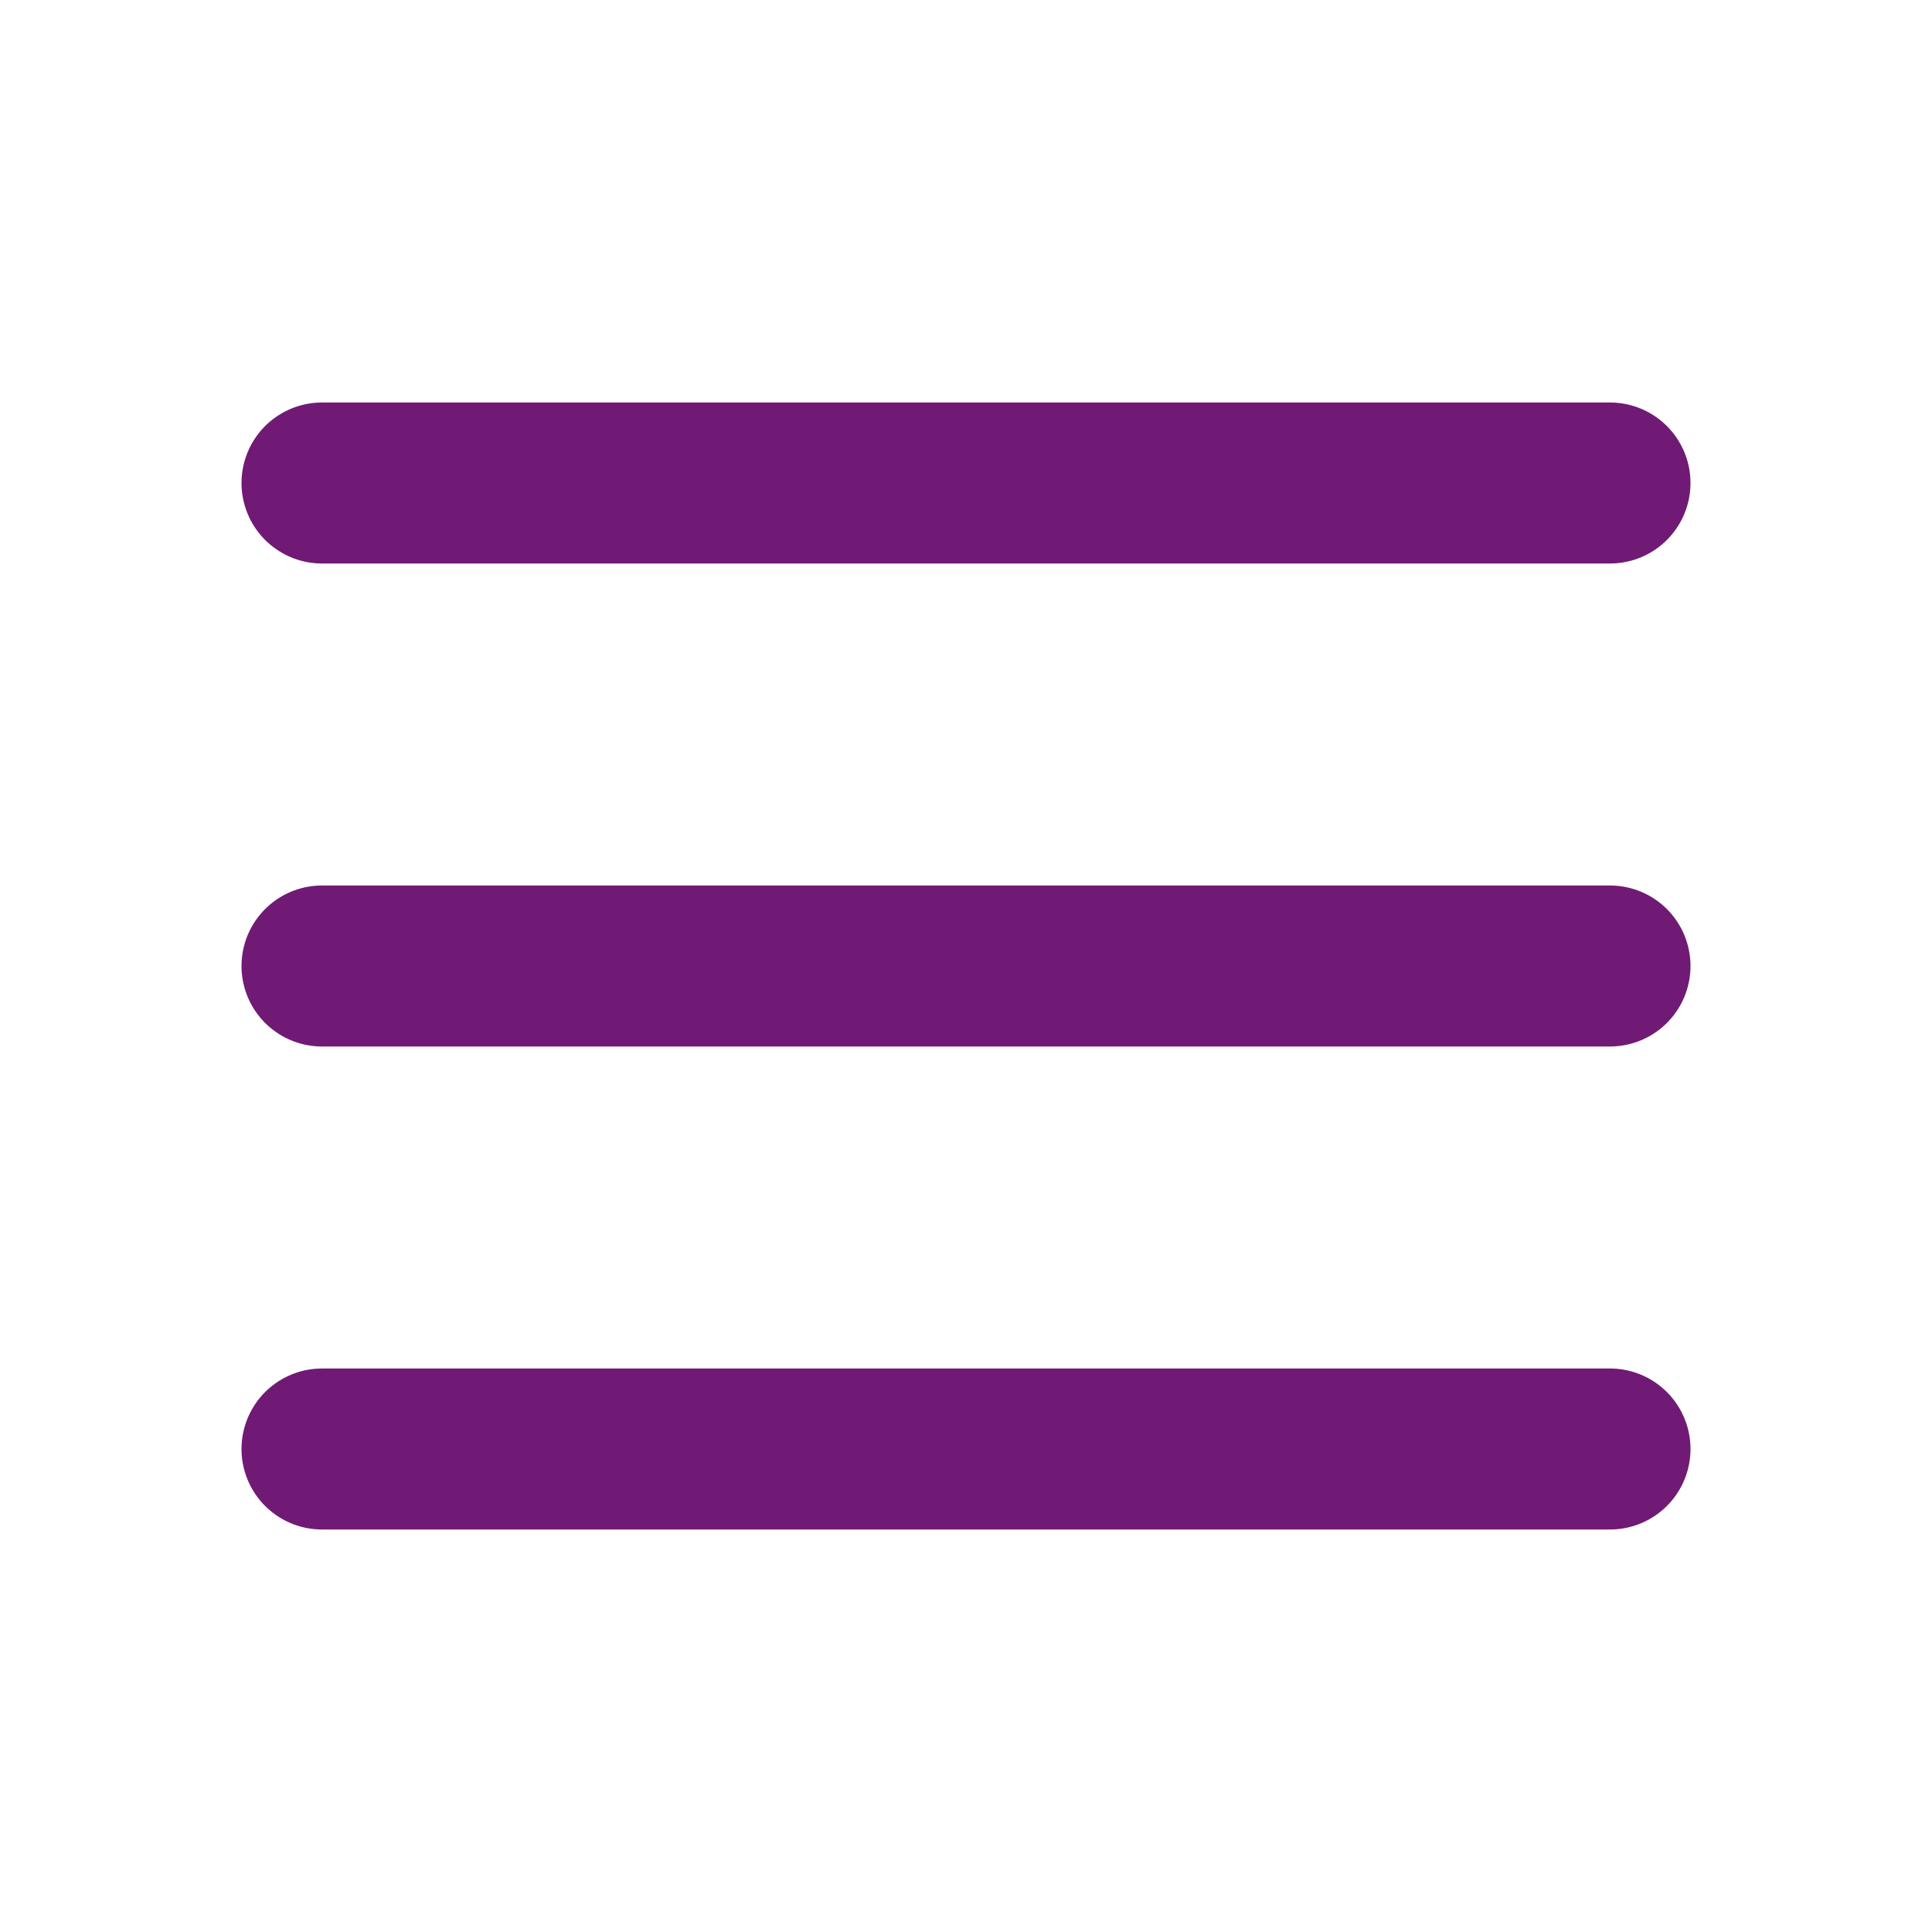
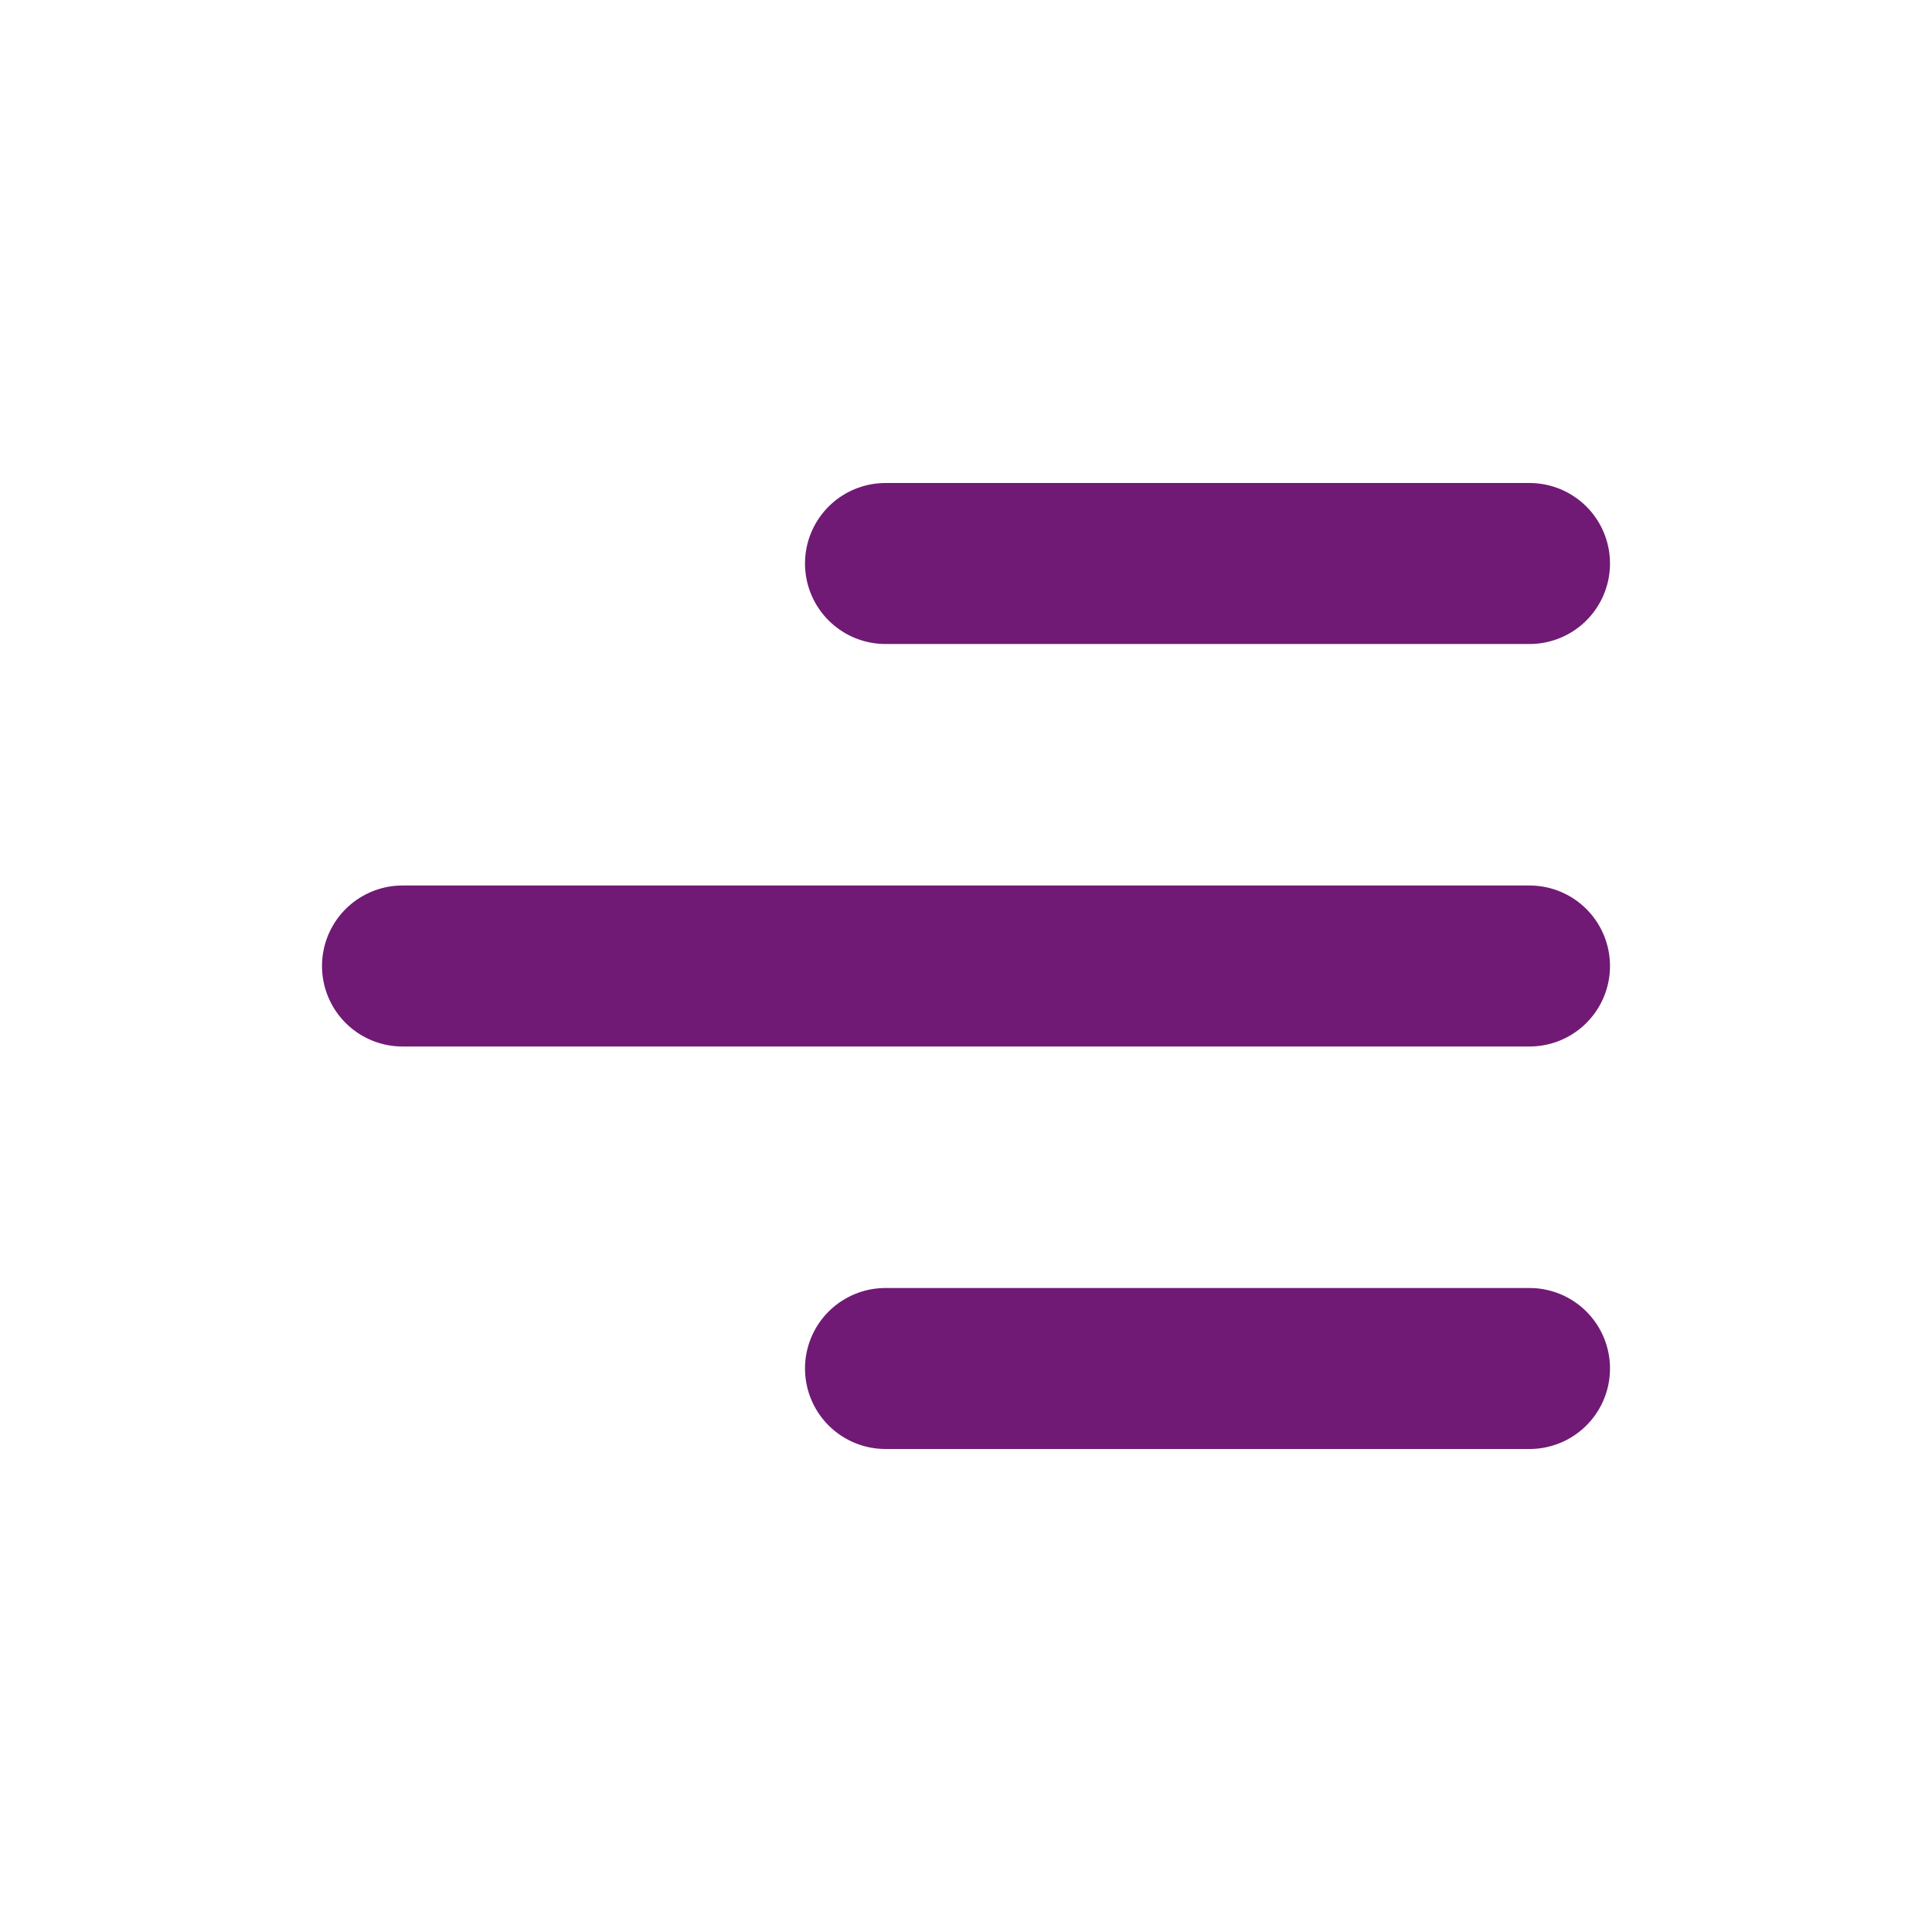
- <svg xmlns="http://www.w3.org/2000/svg" viewBox="0 0 24 24" fill="none" stroke="#050505">
+ <svg xmlns="http://www.w3.org/2000/svg" viewBox="0 0 24 24" fill="none">
  <g id="SVGRepo_bgCarrier" stroke-width="0" />
  <g id="SVGRepo_tracerCarrier" stroke-linecap="round" stroke-linejoin="round" />
  <g id="SVGRepo_iconCarrier">
-     <path d="M4 6H20M4 12H20M4 18H20" stroke="#701a75" stroke-width="2" stroke-linecap="round" stroke-linejoin="round" />
+     <g id="Menu / Menu_Alt_02">
+       <path id="Vector" d="M11 17H19M5 12H19M11 7H19" stroke="#701a75" stroke-width="2" stroke-linecap="round" stroke-linejoin="round" />
+     </g>
  </g>
</svg>
